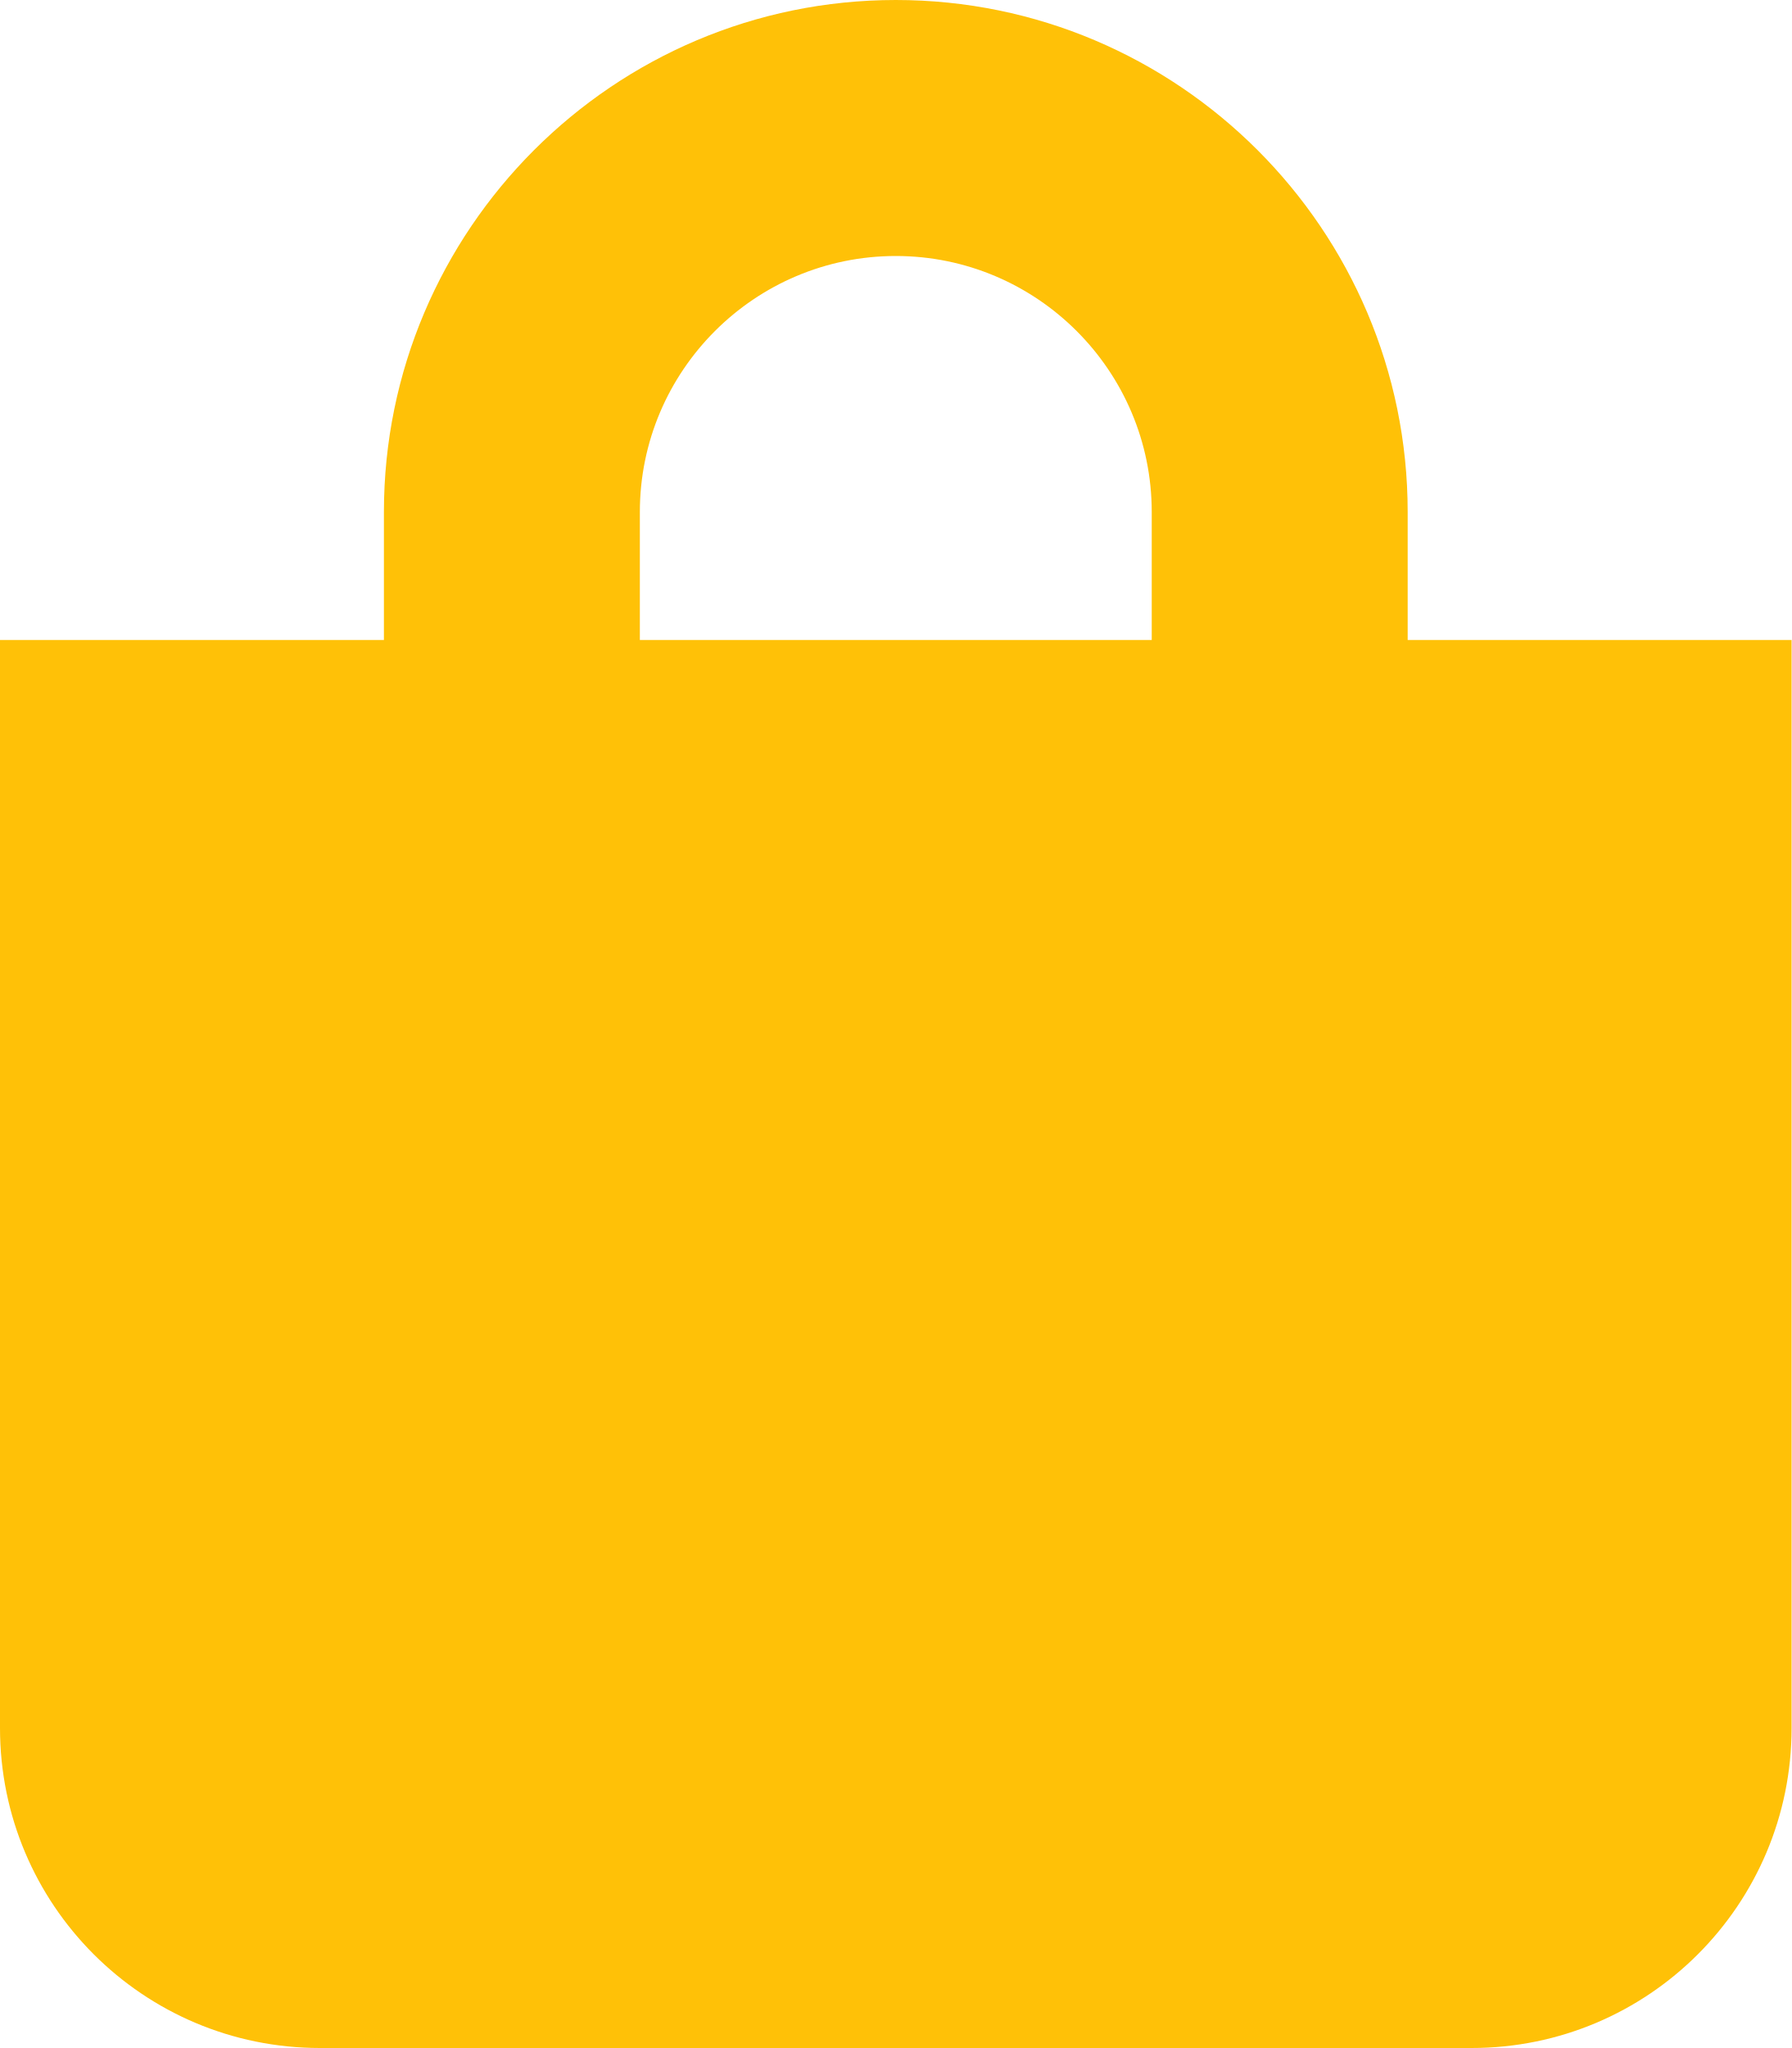
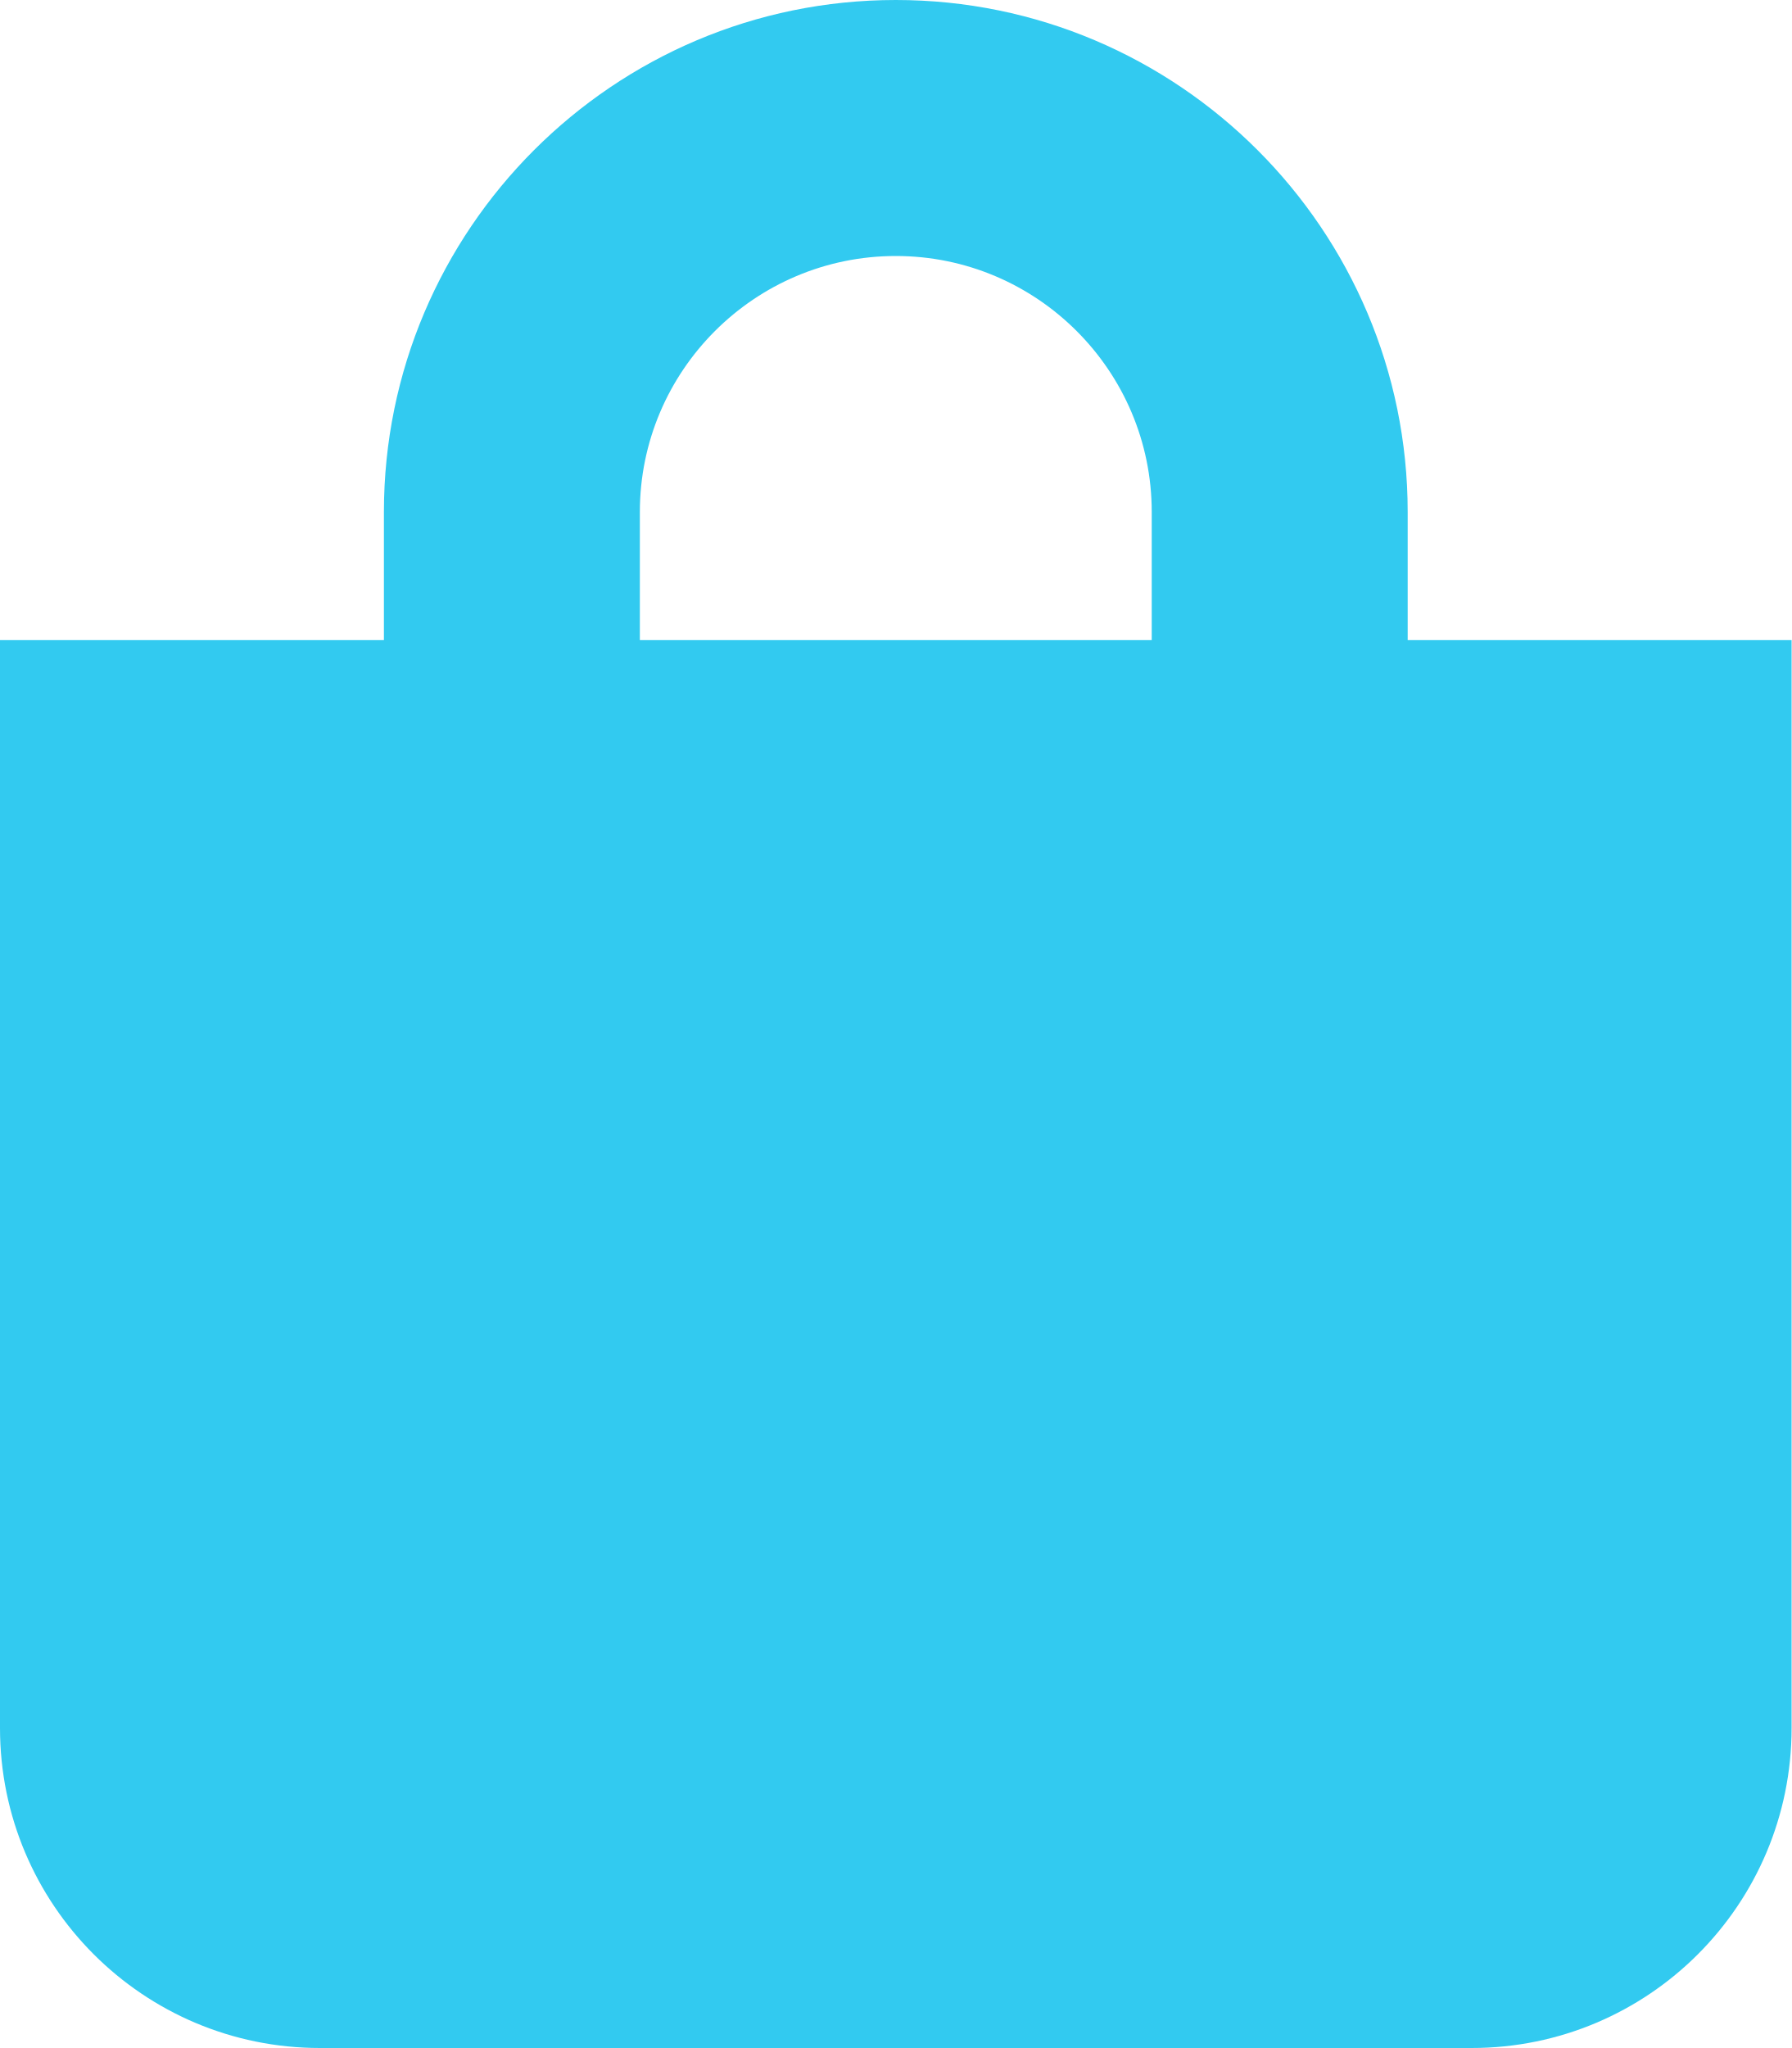
<svg xmlns="http://www.w3.org/2000/svg" aria-hidden="true" focusable="false" data-prefix="fas" data-icon="shopping-bag" class="svg-inline--fa fa-shopping-bag fa-w-14" role="img" viewBox="0 0 448 512" version="1.1" id="svg3763">
  <defs id="defs3767" />
-   <path d="M 352,160 V 128 C 352,57.42 294.579,0 224,0 153.42,0 96,57.42 96,128 v 32 H 0 v 272 c 0,44.183 35.817,80 80,80 h 288 c 44.183,0 80,-35.817 80,-80 V 160 Z M 160,128 c 0,-35.29 28.71,-64 64,-64 35.29,0 64,28.71 64,64 v 32 H 160 Z m 160,120 c -13.255,0 -24,-10.745 -24,-24 0,-13.255 10.745,-24 24,-24 13.255,0 24,10.745 24,24 0,13.255 -10.745,24 -24,24 z m -192,0 c -13.255,0 -24,-10.745 -24,-24 0,-13.255 10.745,-24 24,-24 13.255,0 24,10.745 24,24 0,13.255 -10.745,24 -24,24 z" id="path3761" style="fill:#FFC107" />
+   <path d="M 352,160 V 128 C 352,57.42 294.579,0 224,0 153.42,0 96,57.42 96,128 v 32 H 0 v 272 c 0,44.183 35.817,80 80,80 h 288 c 44.183,0 80,-35.817 80,-80 V 160 Z M 160,128 c 0,-35.29 28.71,-64 64,-64 35.29,0 64,28.71 64,64 v 32 H 160 Z m 160,120 c -13.255,0 -24,-10.745 -24,-24 0,-13.255 10.745,-24 24,-24 13.255,0 24,10.745 24,24 0,13.255 -10.745,24 -24,24 z m -192,0 c -13.255,0 -24,-10.745 -24,-24 0,-13.255 10.745,-24 24,-24 13.255,0 24,10.745 24,24 0,13.255 -10.745,24 -24,24 z" id="path3761" style="fill:#32CAF0" />
  <path style="stroke-width:0.611" d="m 122.516,246.952 c -6.925,-1.716 -12.763,-6.444 -15.928,-12.899 -1.634,-3.334 -1.791,-4.212 -1.791,-10.068 0,-5.856 0.156,-6.734 1.791,-10.068 3.431,-6.999 9.798,-11.773 17.627,-13.215 9.949,-1.833 20.58,3.736 25.227,13.215 1.634,3.334 1.791,4.212 1.791,10.068 0,5.856 -0.156,6.734 -1.791,10.068 -3.266,6.662 -9.508,11.543 -16.722,13.073 -3.978,0.844 -6.252,0.805 -10.204,-0.174 z" id="path3857" />
  <path style="stroke-width:0.611;fill:#FFC107;fill-opacity:1" d="m 314.073,246.872 c -7.015,-1.966 -12.383,-6.497 -15.535,-13.112 -1.704,-3.577 -1.892,-4.548 -1.892,-9.776 0,-5.243 0.184,-6.189 1.906,-9.776 4.689,-9.77 15.103,-15.351 25.178,-13.495 16.029,2.953 24.404,19.445 17.252,33.972 -4.752,9.654 -16.678,15.054 -26.909,12.186 z" id="path3859" />
-   <ellipse style="fill:#FFC107;fill-opacity:1" id="path3861" cx="221.48" cy="241.642" rx="140.22" ry="64.458" />
+   <ellipse style="fill:#32CAF0;fill-opacity:1" id="path3861" cx="221.48" cy="241.642" rx="140.22" ry="64.458" />
</svg>
